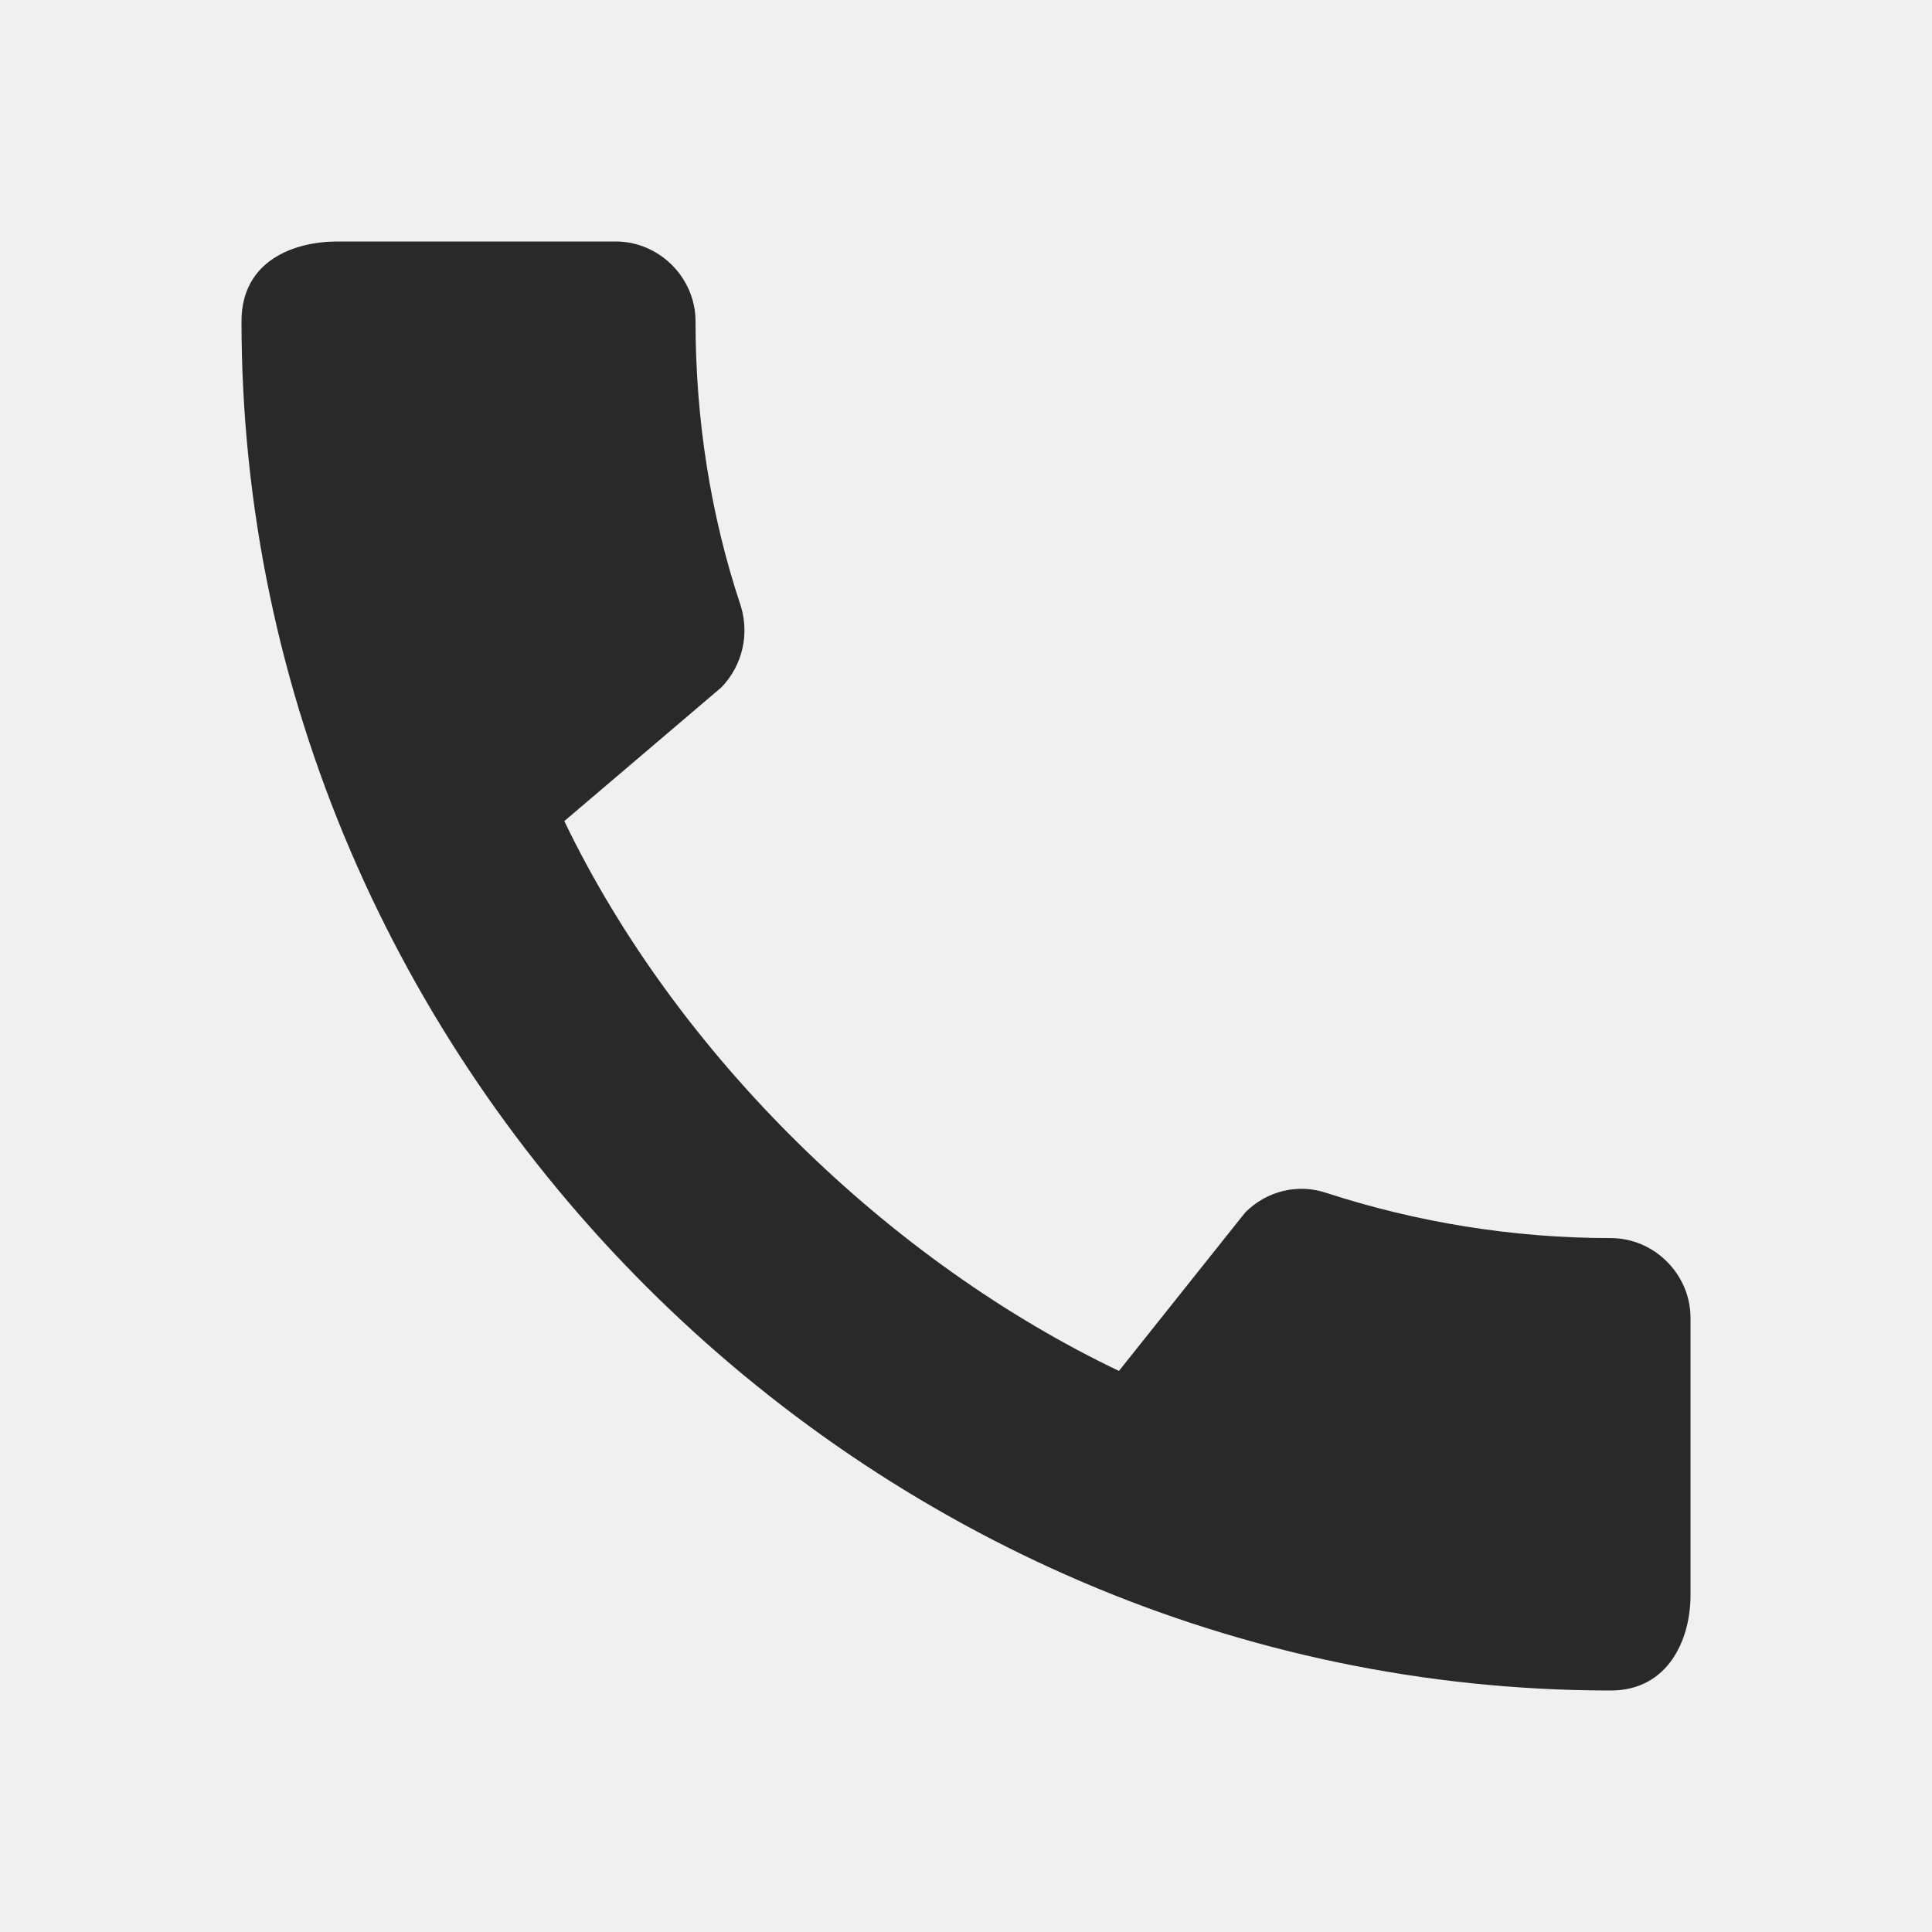
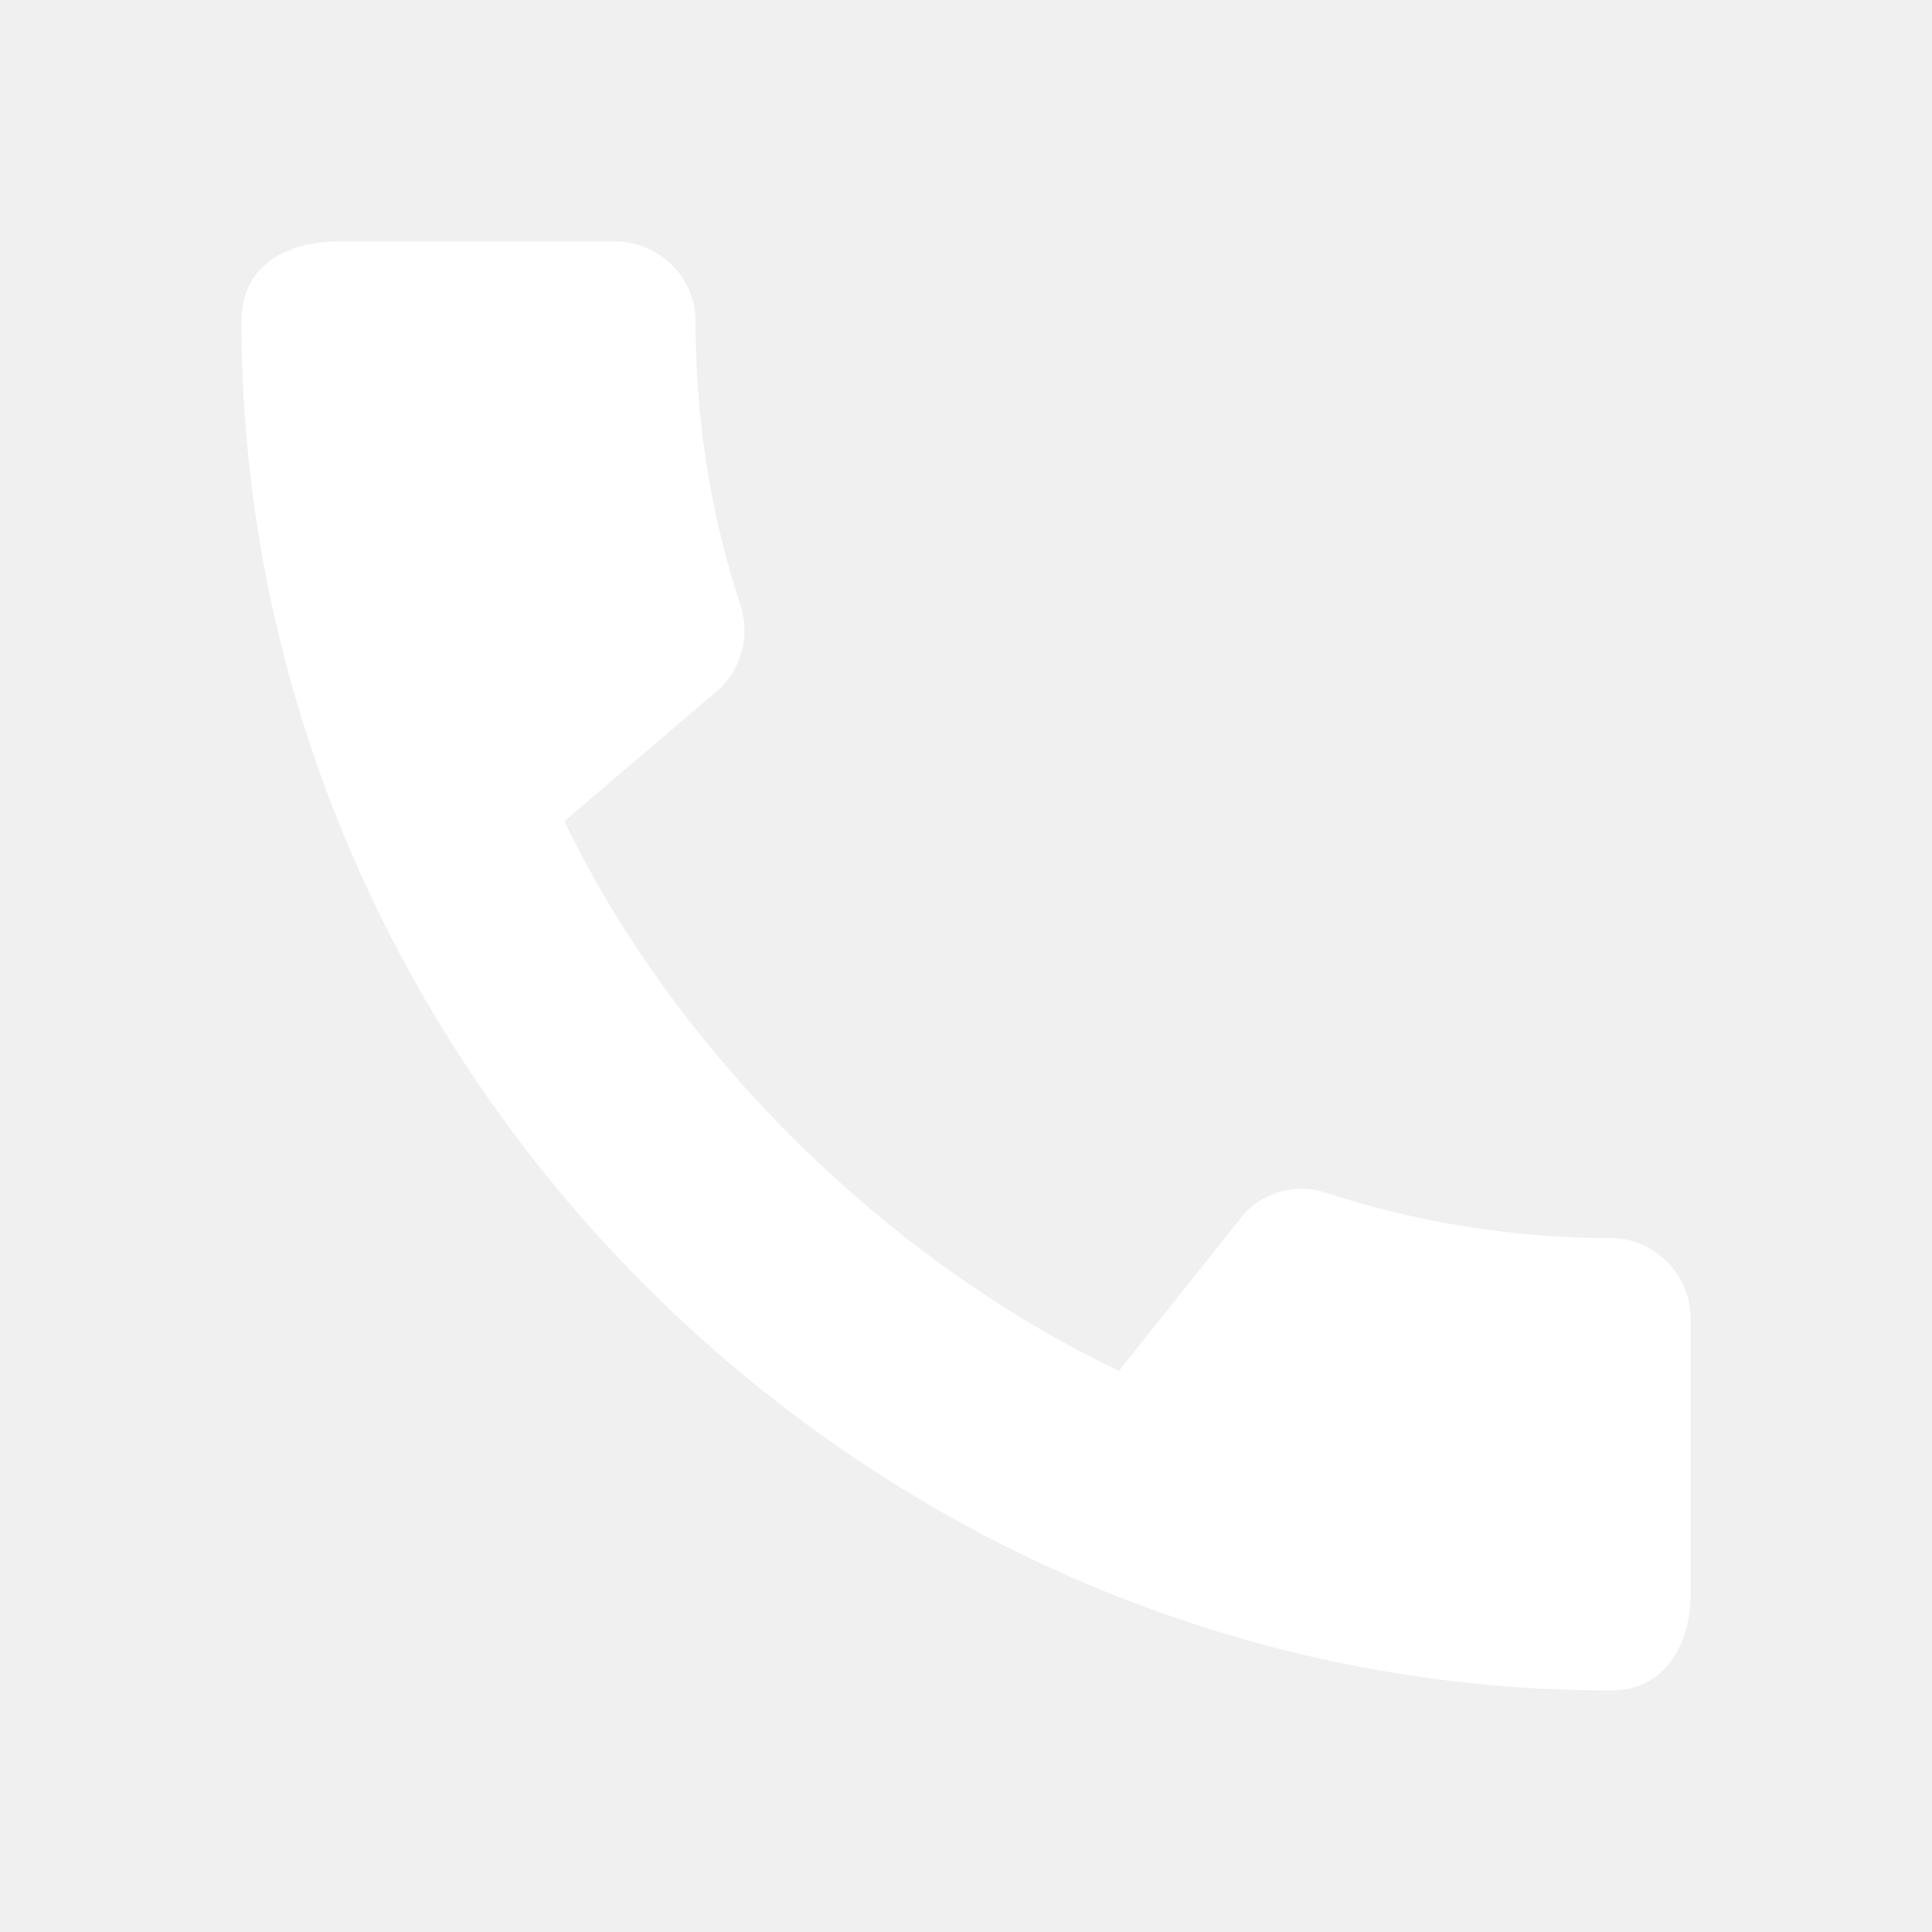
<svg xmlns="http://www.w3.org/2000/svg" width="24" height="24" viewBox="0 0 24 24" fill="none">
  <g clip-path="url(#clip0_26_309)">
-     <path d="M20.01 15.38C18.78 15.38 17.59 15.18 16.48 14.82C16.13 14.7 15.74 14.79 15.47 15.06L13.9 17.03C11.07 15.68 8.42 13.13 7.01 10.2L8.96 8.54C9.23 8.26 9.31 7.87 9.2 7.52C8.83 6.41 8.64 5.22 8.64 3.99C8.64 3.45 8.19 3 7.65 3H4.19C3.65 3 3 3.24 3 3.99C3 13.28 10.73 21 20.01 21C20.72 21 21 20.37 21 19.82V16.37C21 15.83 20.55 15.38 20.01 15.38Z" fill="#292929" />
+     <path d="M20.01 15.38C18.78 15.38 17.59 15.18 16.48 14.82C16.13 14.7 15.74 14.79 15.47 15.06L13.9 17.03C11.07 15.68 8.42 13.13 7.01 10.2L8.96 8.54C9.23 8.26 9.31 7.87 9.2 7.52C8.83 6.41 8.64 5.22 8.64 3.99C8.64 3.45 8.19 3 7.65 3H4.19C3.65 3 3 3.24 3 3.99C3 13.28 10.73 21 20.01 21C20.72 21 21 20.37 21 19.82V16.37C21 15.83 20.55 15.38 20.01 15.38Z" fill="#fff" />
  </g>
  <defs>
    <clipPath id="clip0_26_309">
      <rect width="24" height="24" fill="white" />
    </clipPath>
  </defs>
</svg>
